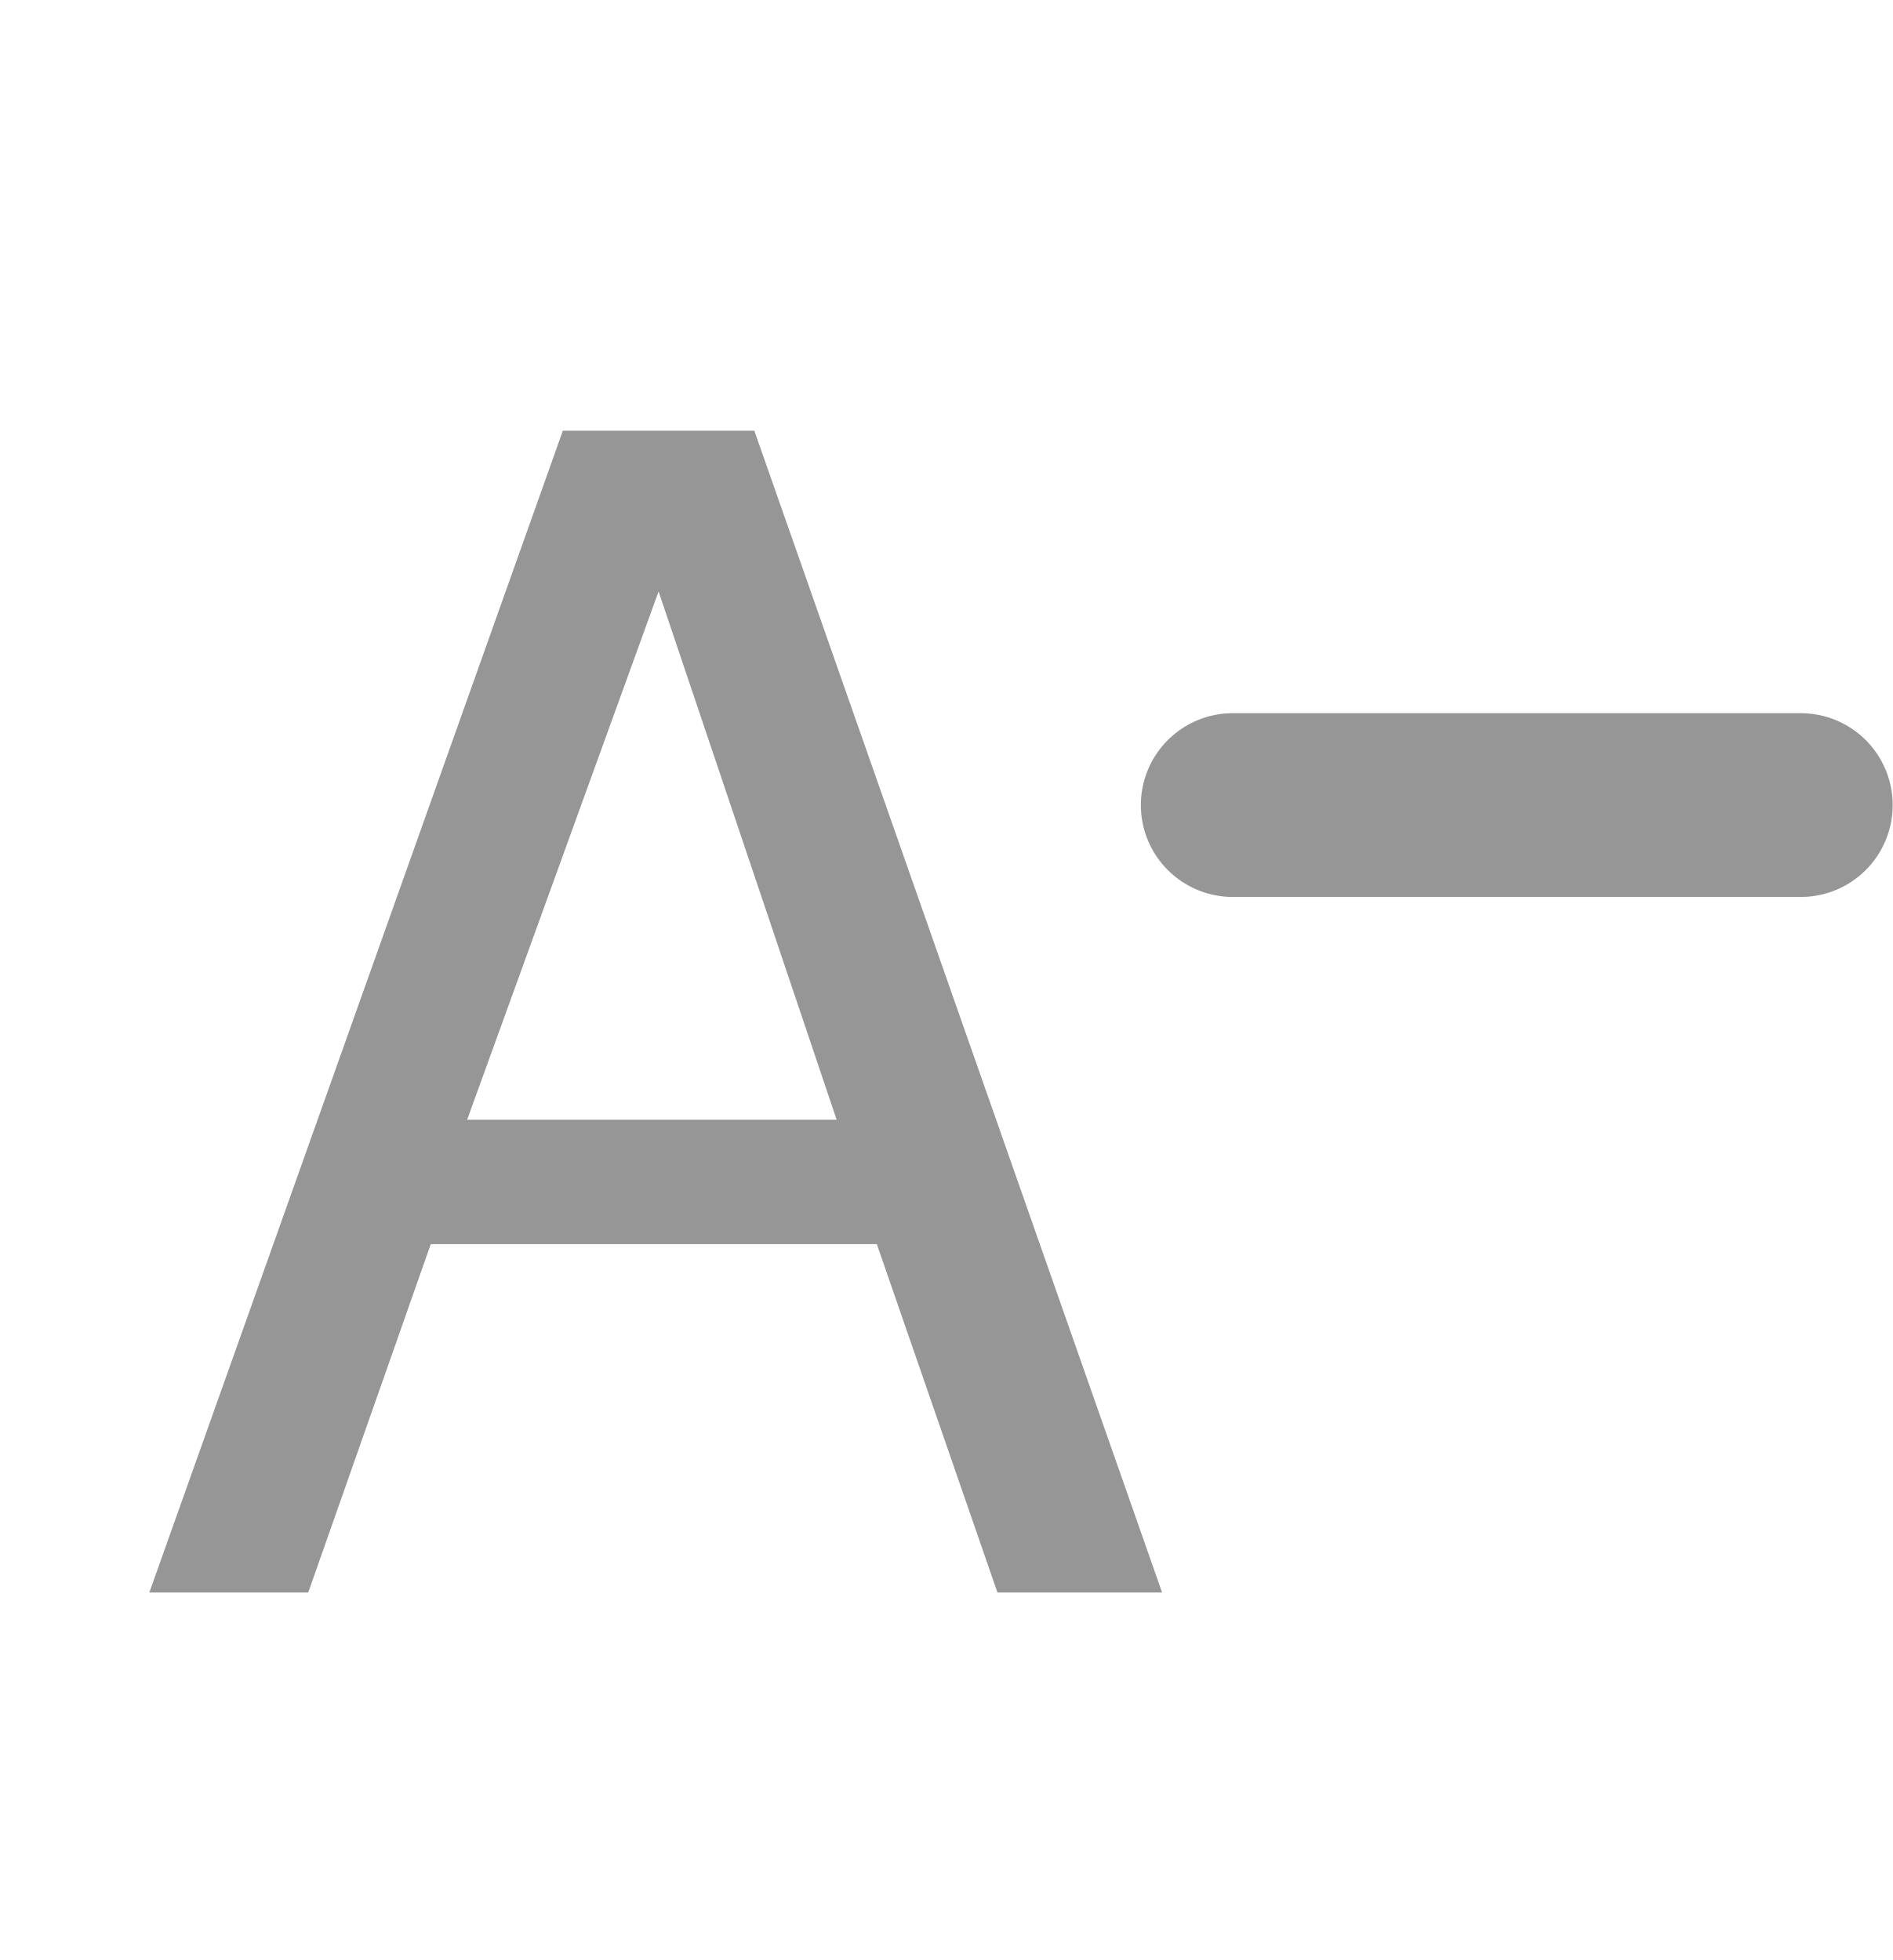
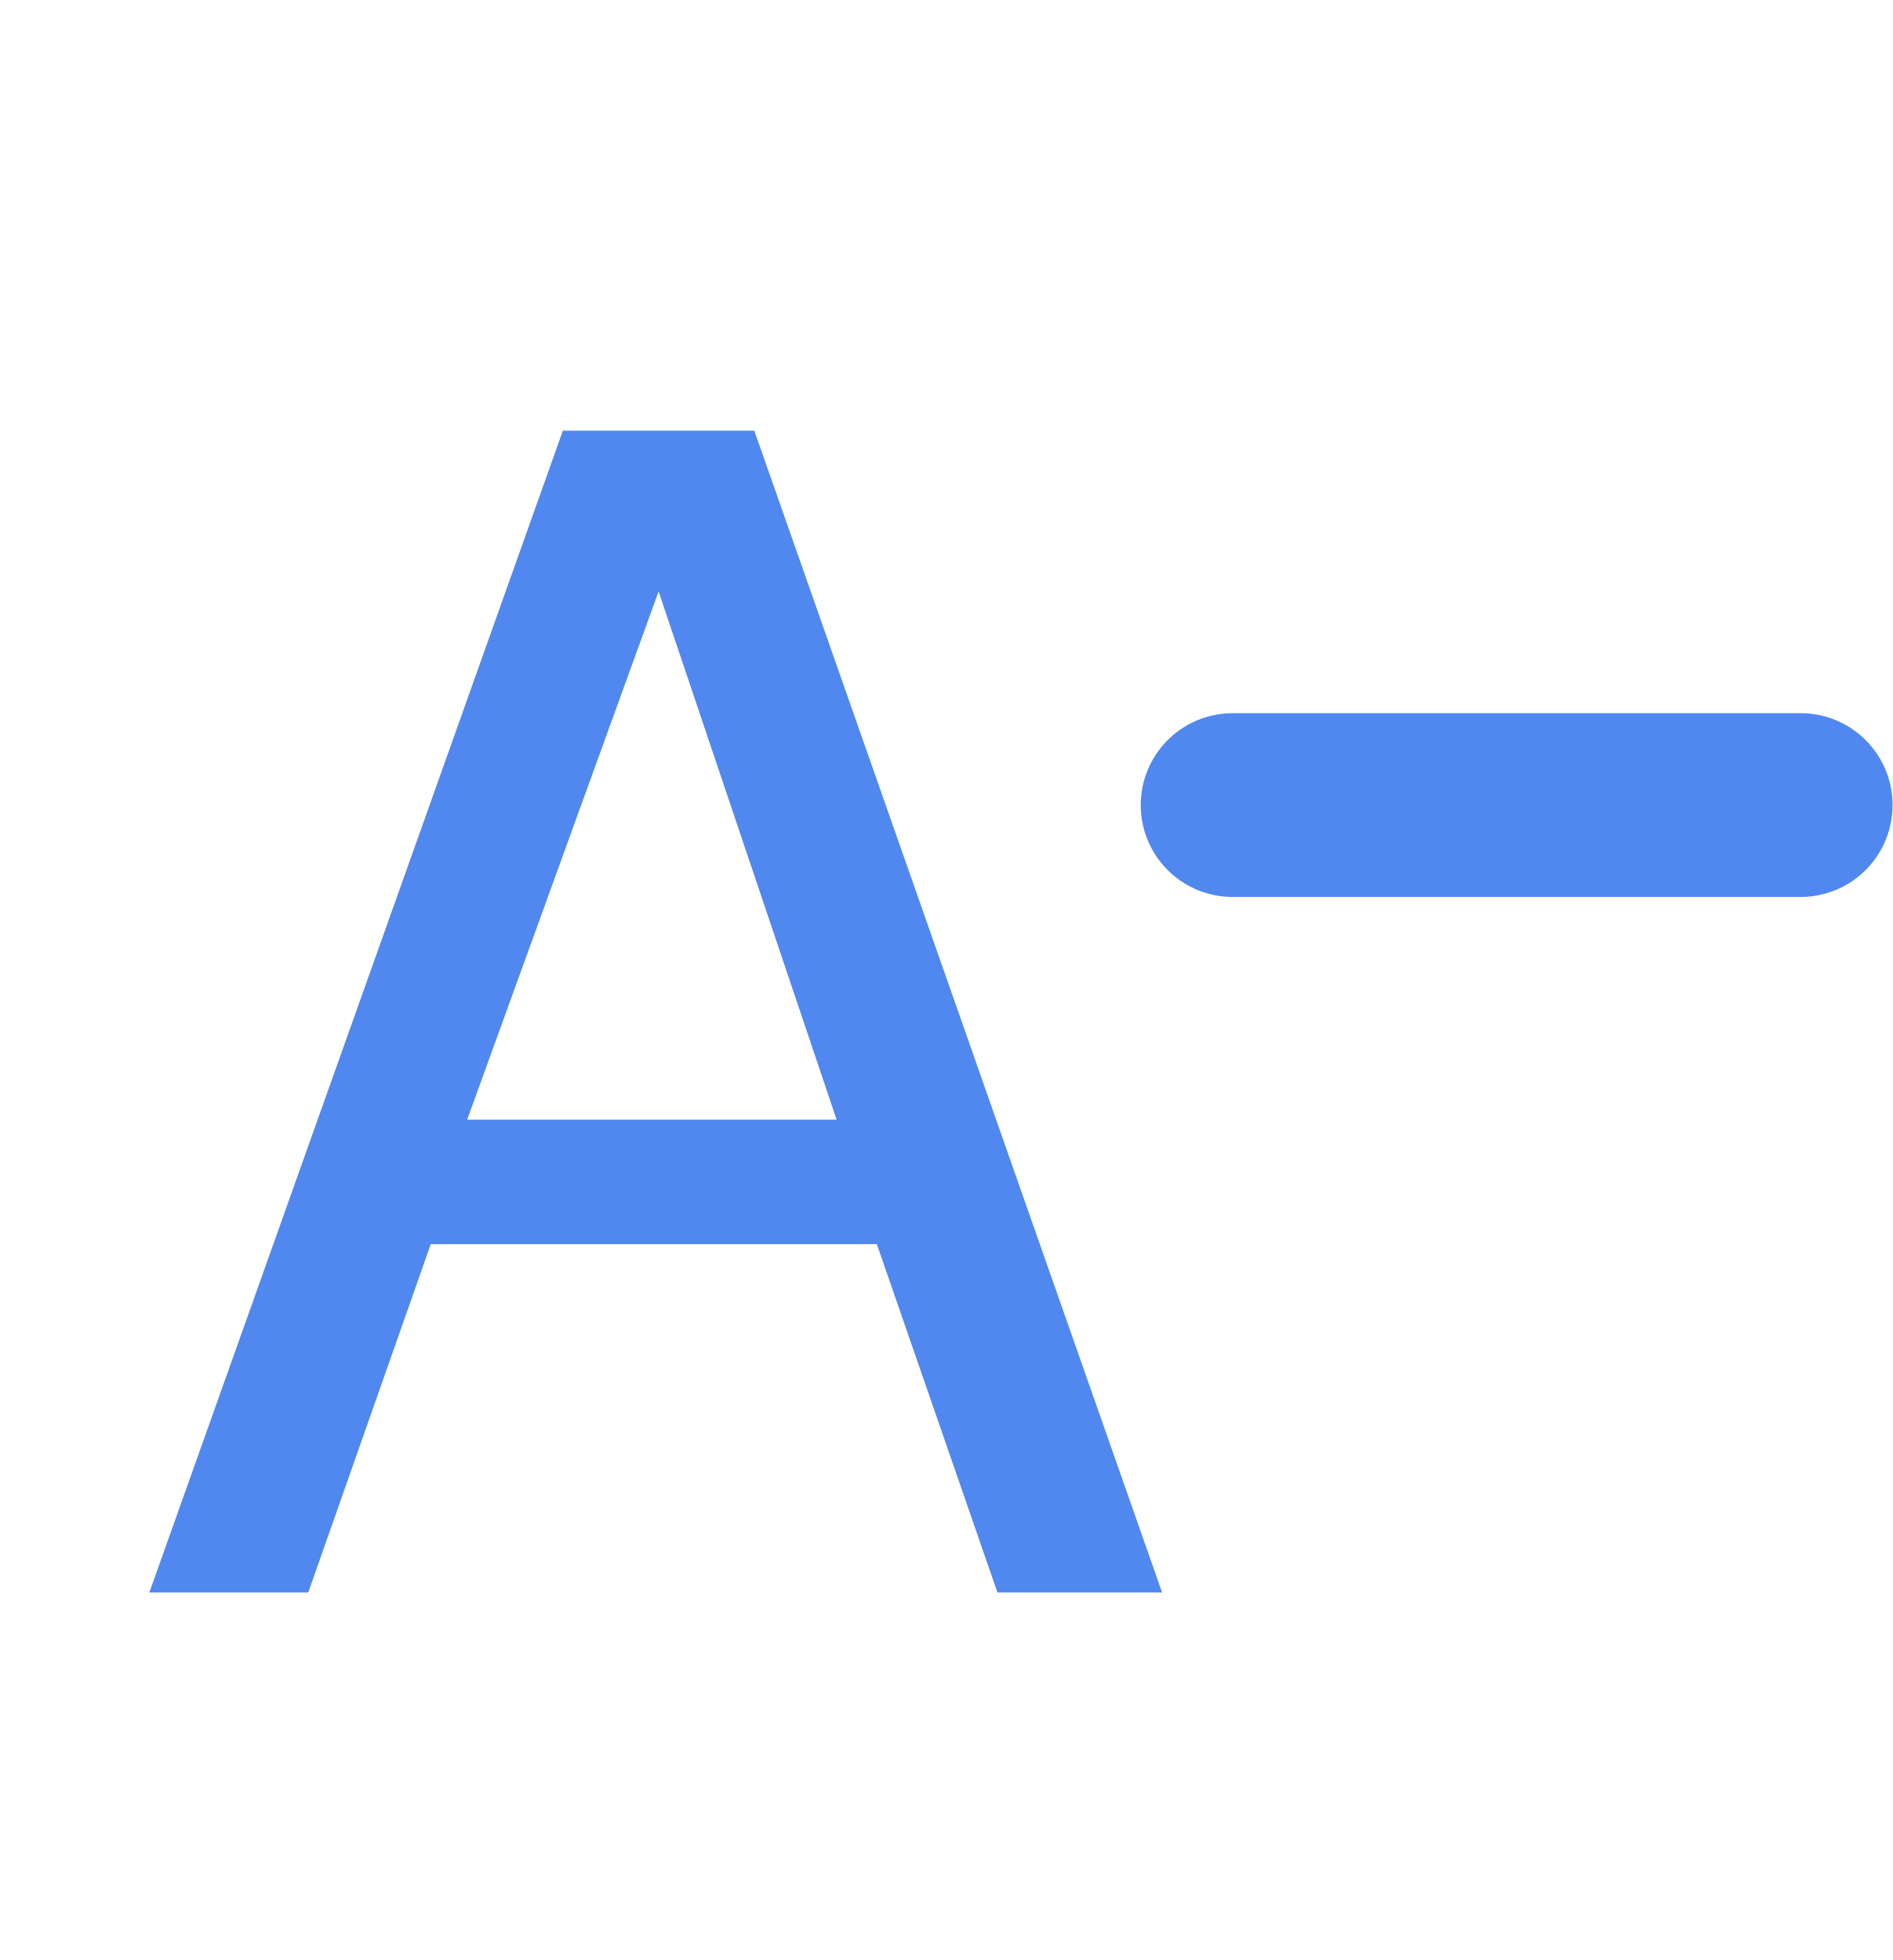
<svg xmlns="http://www.w3.org/2000/svg" width="15.447" height="16" viewBox="0 0 15.447 16">
-   <g id="Group_11394" data-name="Group 11394" transform="translate(-322.12 -439)">
-     <text id="A" transform="translate(323.12 452)" fill="#969696" font-size="13" font-family="HelveticaNeue-Medium, Helvetica Neue" font-weight="500">
-       <tspan x="0" y="0">A</tspan>
-     </text>
-     <line id="Line_259" data-name="Line 259" x2="4.636" transform="translate(332.181 445.572)" fill="none" stroke="#969696" stroke-linecap="round" stroke-width="1.5" />
+   <g id="Group_11492" data-name="Group 11492" transform="translate(-322.378 -473.5)">
+     <g id="Group_11491" data-name="Group 11491">
+       <text id="A" transform="translate(323.378 486.5)" fill="#5088f0" font-size="13" font-family="HelveticaNeue-Medium, Helvetica Neue" font-weight="500">
+         <tspan x="0" y="0">A</tspan>
+       </text>
+     </g>
+     <line id="Line_259" data-name="Line 259" x2="4.636" transform="translate(332.438 480.072)" fill="none" stroke="#5088f0" stroke-linecap="round" stroke-width="1.5" />
  </g>
</svg>
